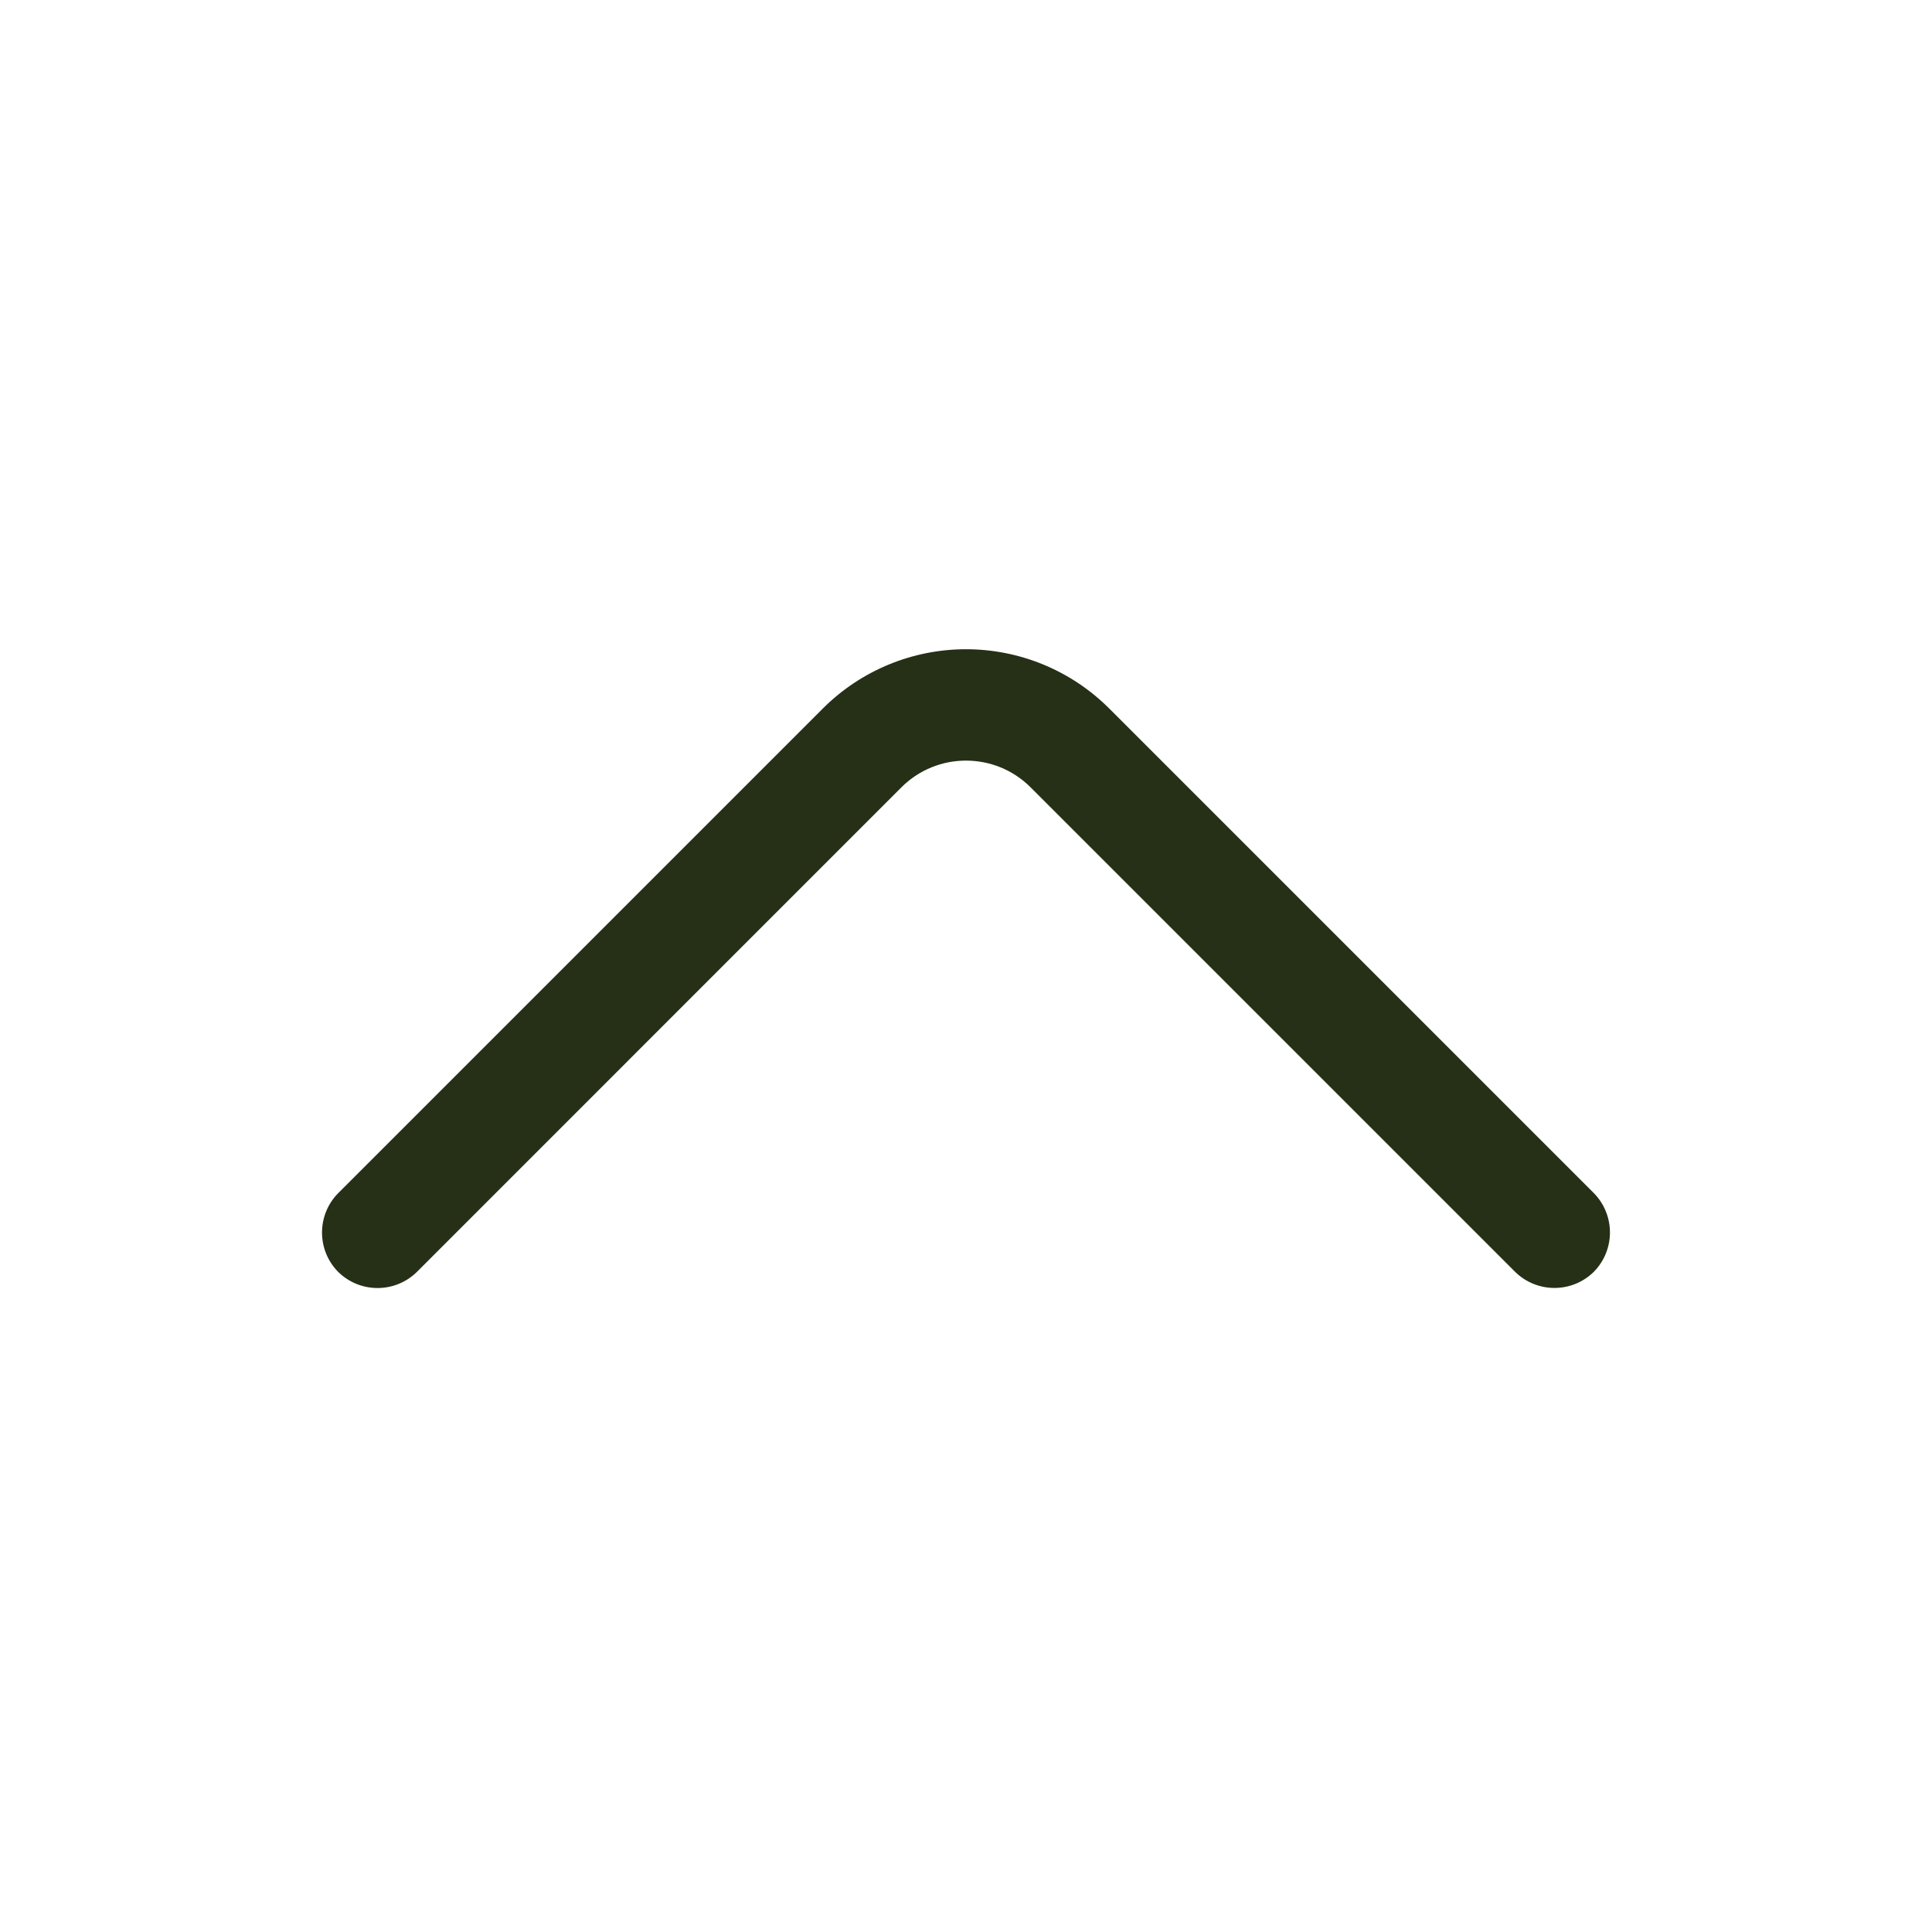
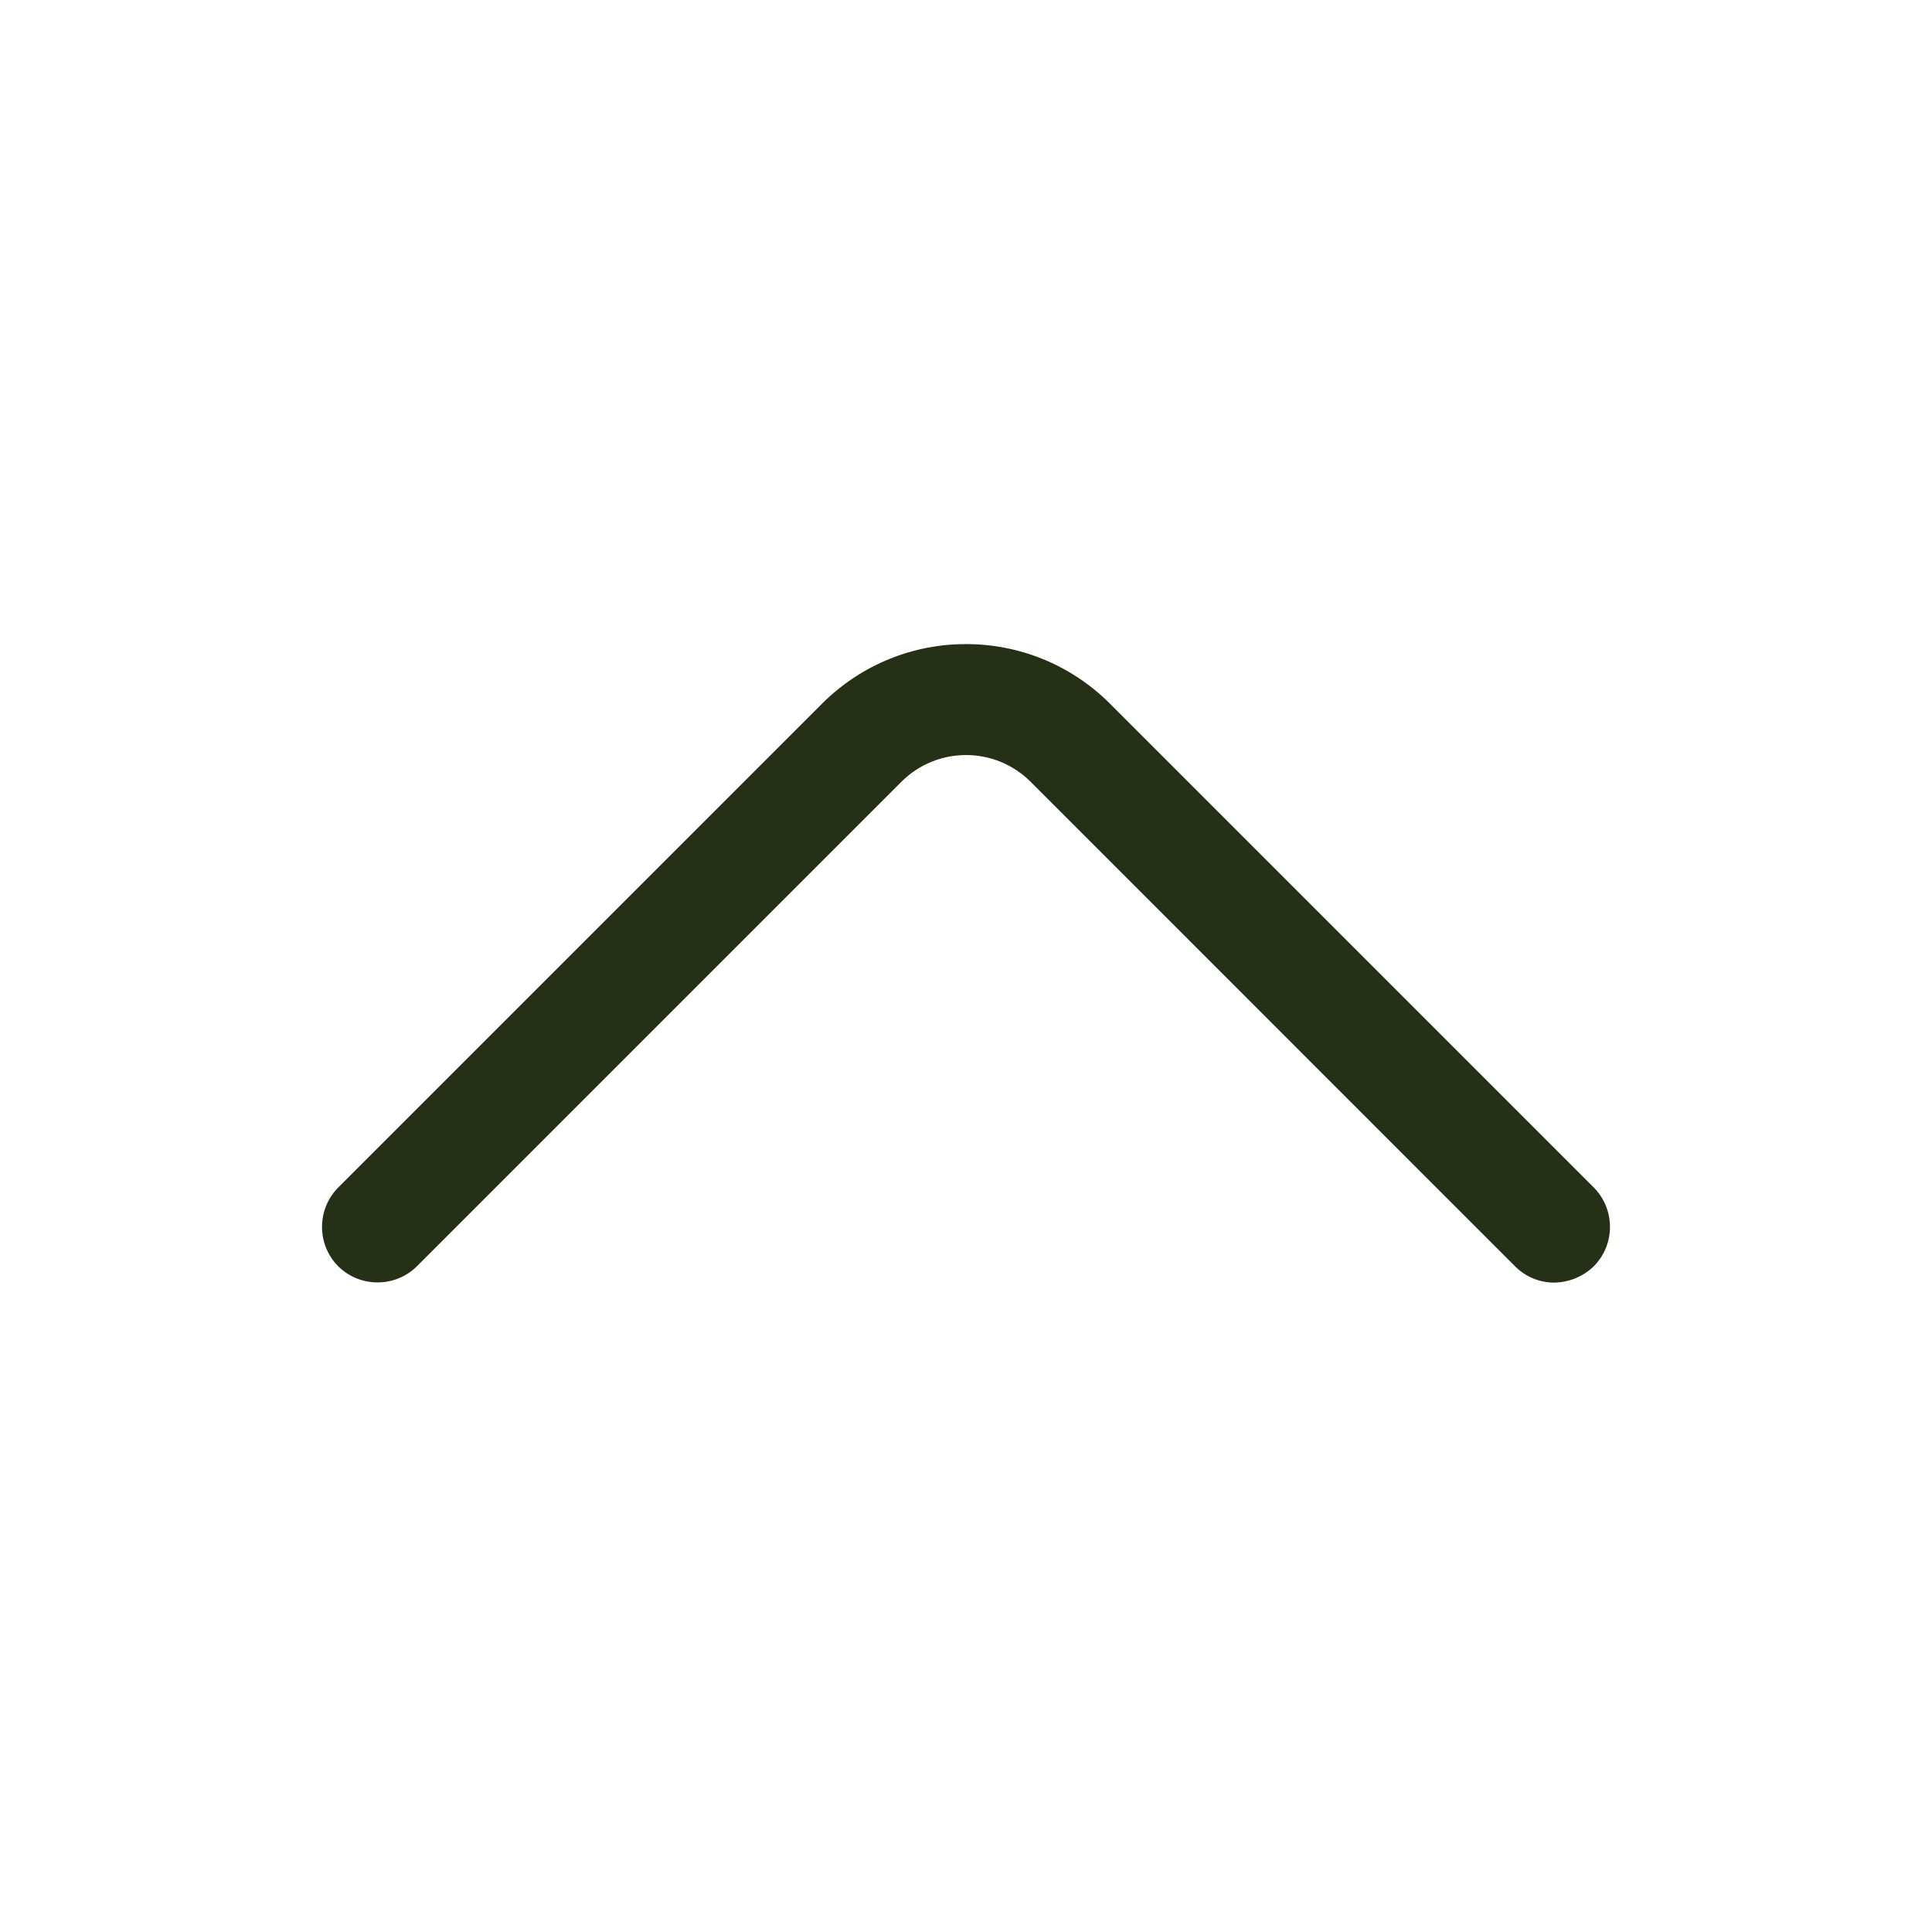
<svg xmlns="http://www.w3.org/2000/svg" width="24" height="24" fill="none" viewBox="0 0 24 24">
  <g class="chevron-up">
-     <g class="chevron-down">
-       <path fill="#253017" d="M12 8.065c.646 0 1.292.249 1.781.738l6.018 6.018a.697.697 0 0 1 0 .978.697.697 0 0 1-.978 0l-6.018-6.018a1.136 1.136 0 0 0-1.606 0L5.179 15.8a.697.697 0 0 1-.978 0 .696.696 0 0 1 0-.978l6.018-6.018A2.516 2.516 0 0 1 12 8.065Z" class="Vector" />
+     <g class="chevron-up">
+       <path fill="#253017" d="M19.31 15.933a.684.684 0 0 1-.49-.203l-6.017-6.018a1.136 1.136 0 0 0-1.606 0L5.179 15.73a.696.696 0 0 1-.978 0 .696.696 0 0 1 0-.978l6.018-6.018a2.53 2.53 0 0 1 3.562 0l6.018 6.018a.696.696 0 0 1 0 .978.725.725 0 0 1-.489.203Z" class="Vector" />
    </g>
  </g>
</svg>
